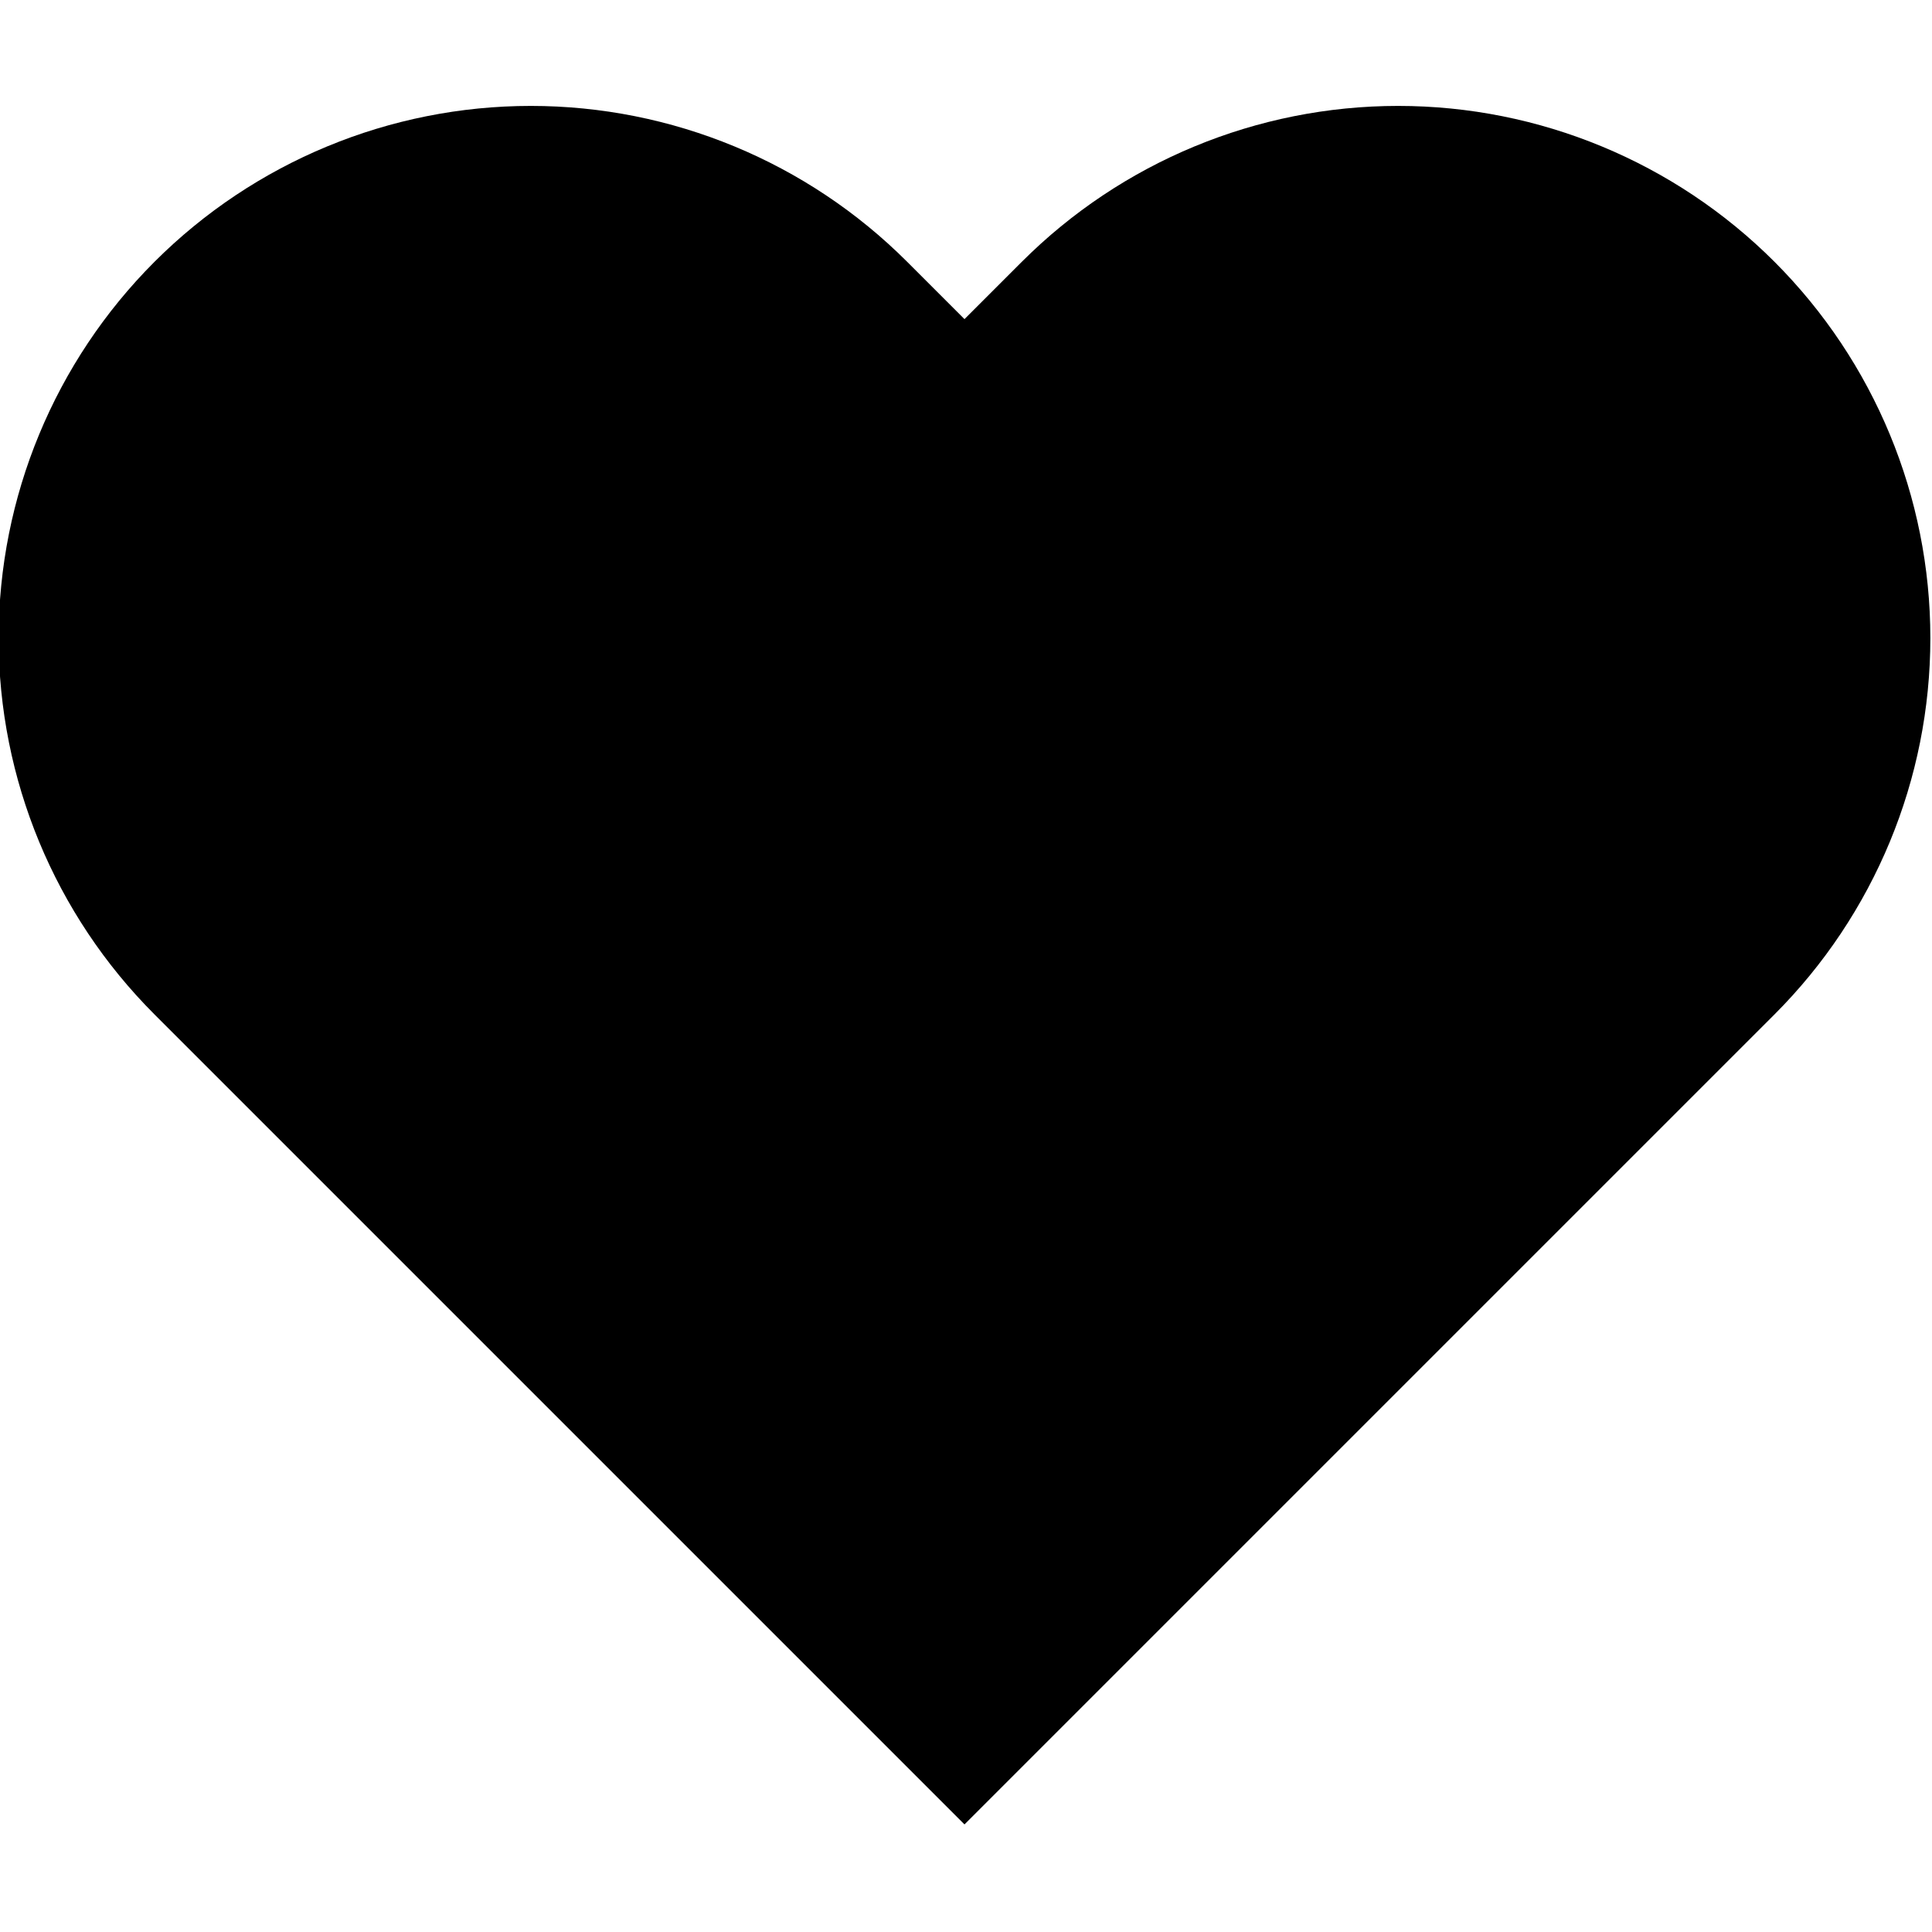
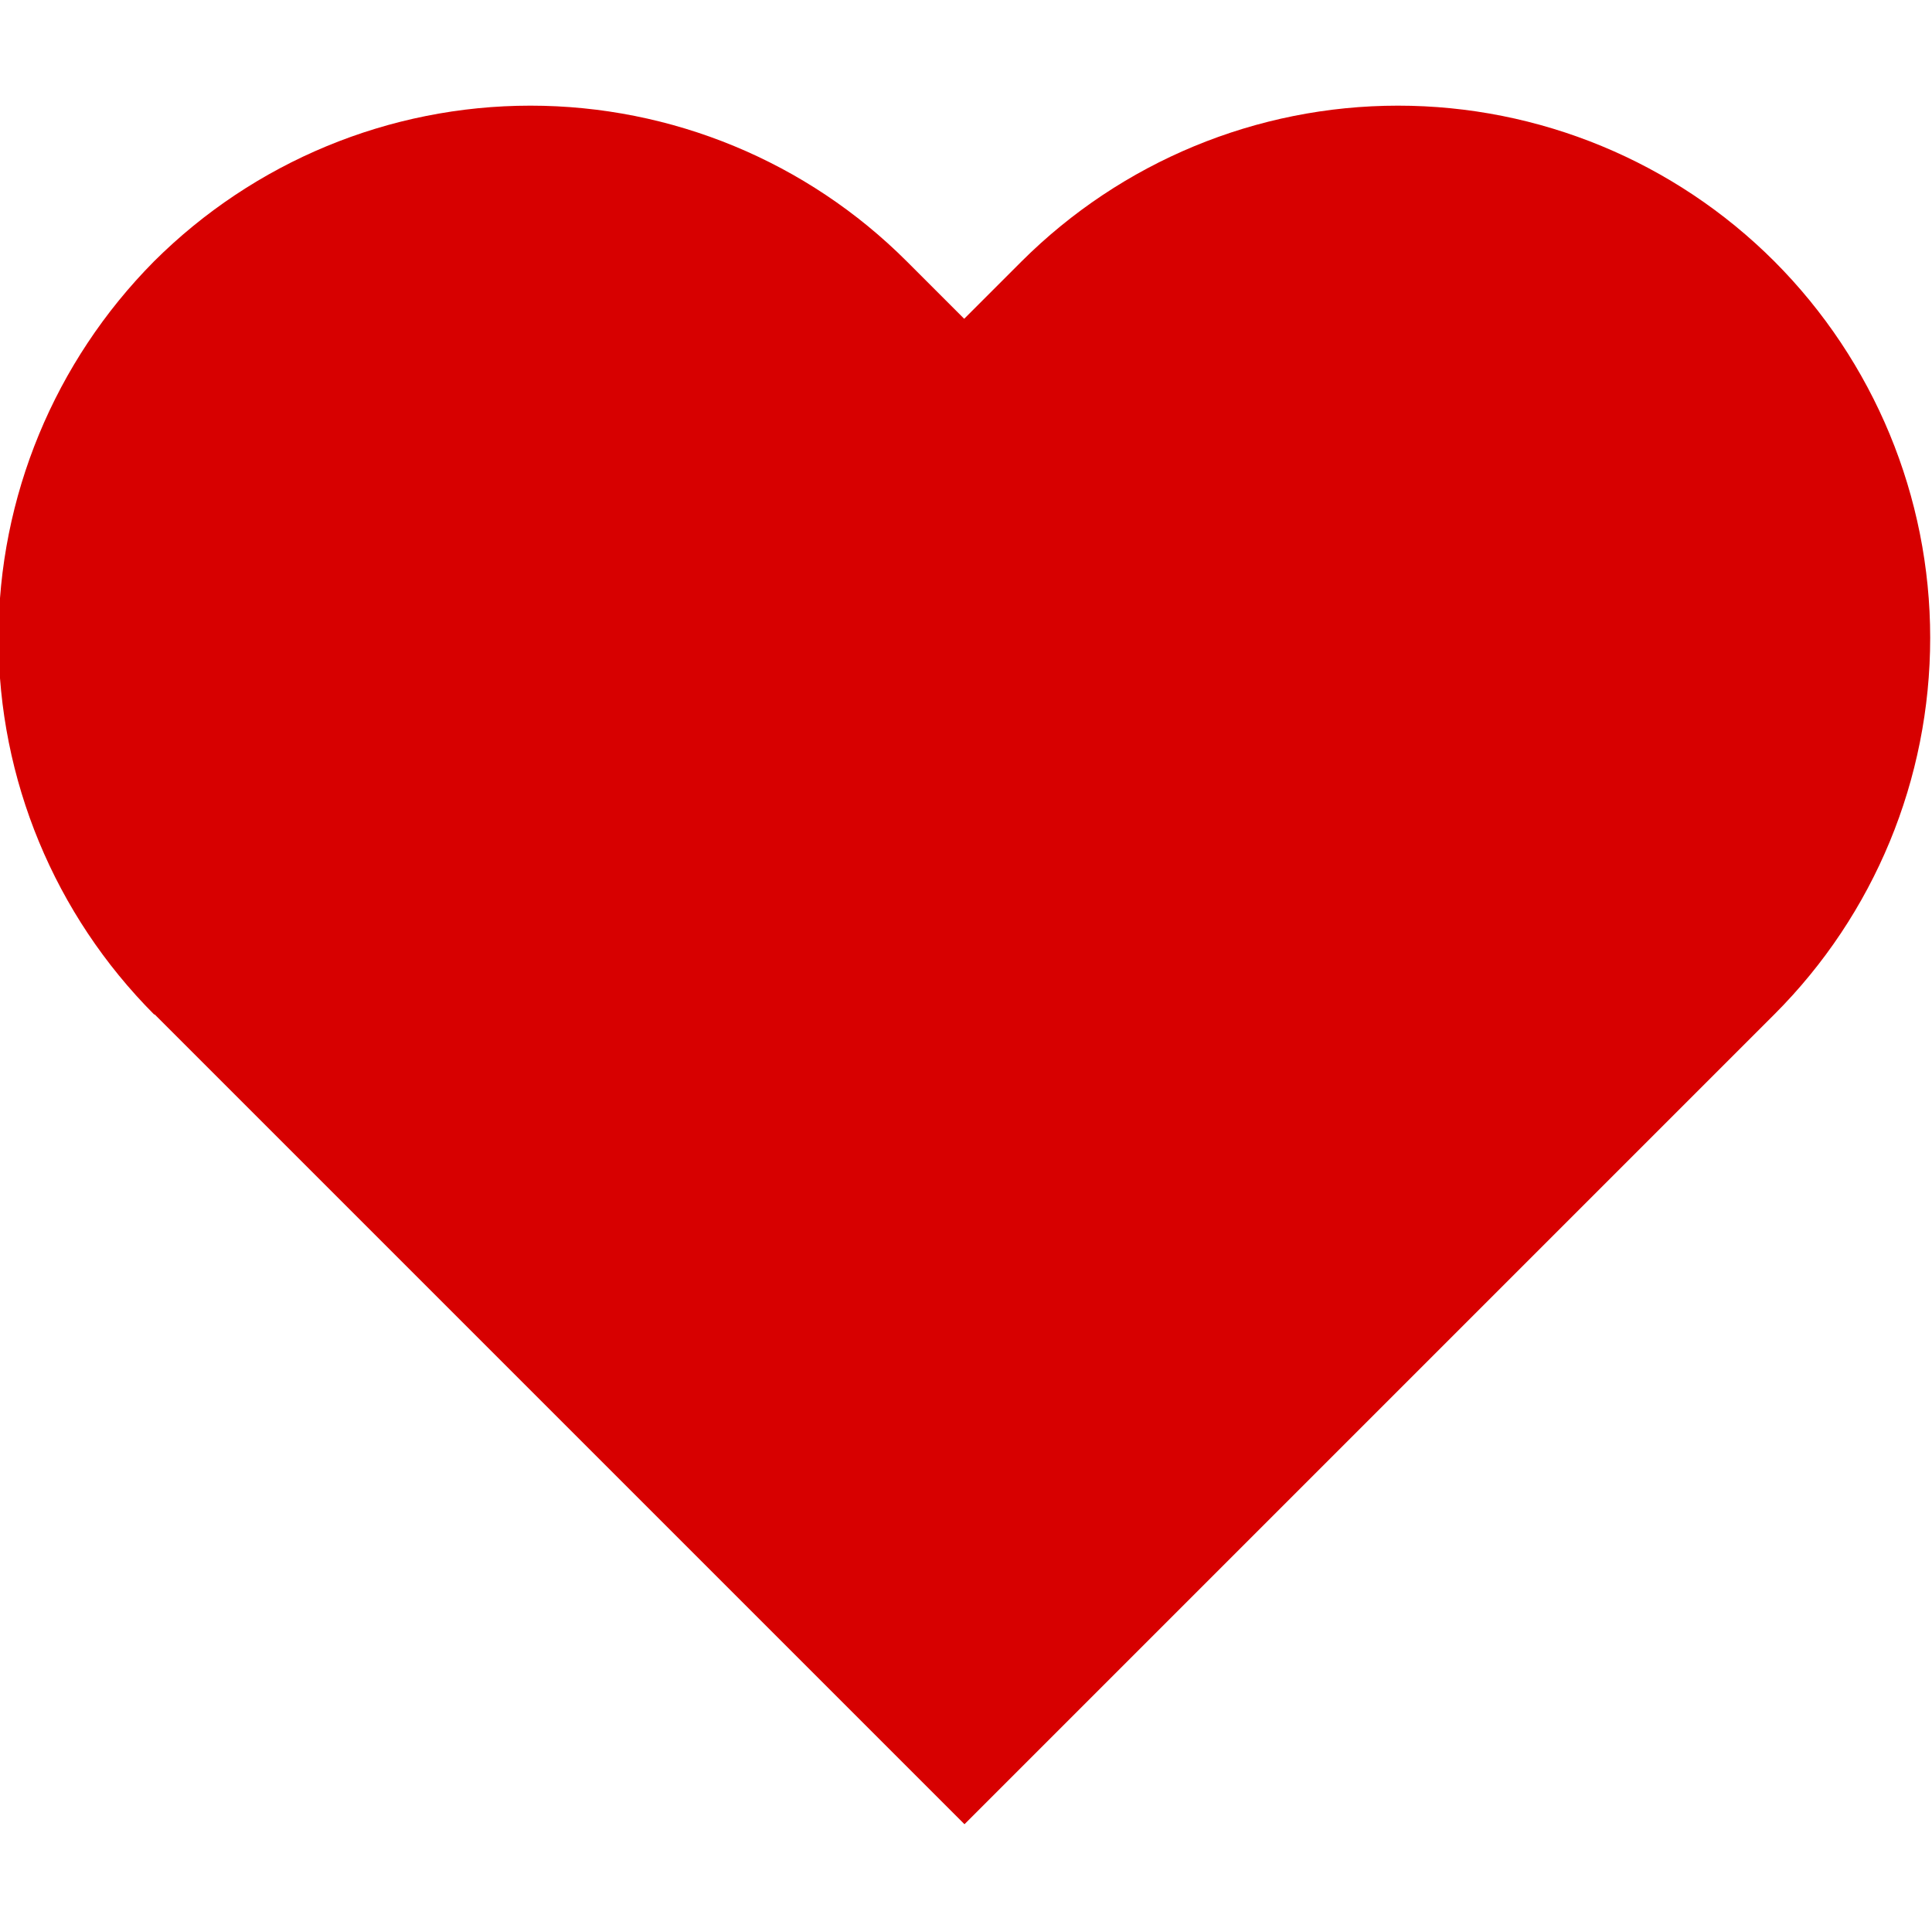
- <svg xmlns="http://www.w3.org/2000/svg" clip-rule="evenodd" fill-rule="evenodd" stroke-linejoin="round" stroke-miterlimit="2" viewBox="0 0 64 64">
-   <g transform="translate(-2008 -248)">
-     <g transform="matrix(.921 0 0 .921 1708.39 20.098)">
-       <path d="m330.866 283.937 29.134 29.134 29.134-29.134c3.589-3.59 5.606-8.458 5.606-13.535s-2.017-9.945-5.606-13.535c-.001 0-.001 0-.001-.001-3.59-3.589-8.458-5.606-13.535-5.606s-9.945 2.017-13.535 5.606c0 0-2.063 2.063-2.063 2.063s-2.063-2.063-2.063-2.063c-3.59-3.589-8.458-5.606-13.535-5.606s-9.945 2.017-13.535 5.606c0 .001 0 .001-.001.001-3.589 3.59-5.606 8.458-5.606 13.535s2.017 9.945 5.606 13.535z" />
-     </g>
-   </g>
+ <svg xmlns="http://www.w3.org/2000/svg" id="_레이어_1" data-name="레이어_1" version="1.1" viewBox="0 0 64 64">
+   <defs>
+     <style>
+       .st0 {
+         fill: #d70000;
+         fill-rule: evenodd;
+       }
+     </style>
+   </defs>
+   <path class="st0" d="M5.12,33.6l26.83,26.83,26.83-26.83c3.31-3.31,5.16-7.79,5.16-12.47s-1.86-9.16-5.16-12.47t0,0c-3.31-3.31-7.79-5.16-12.47-5.16s-9.16,1.86-12.47,5.16l-1.9,1.9-1.9-1.9c-3.31-3.31-7.79-5.16-12.47-5.16s-9.16,1.86-12.47,5.16t0,0C1.81,11.98-.05,16.46-.05,21.14s1.86,9.16,5.16,12.47Z" />
</svg>
